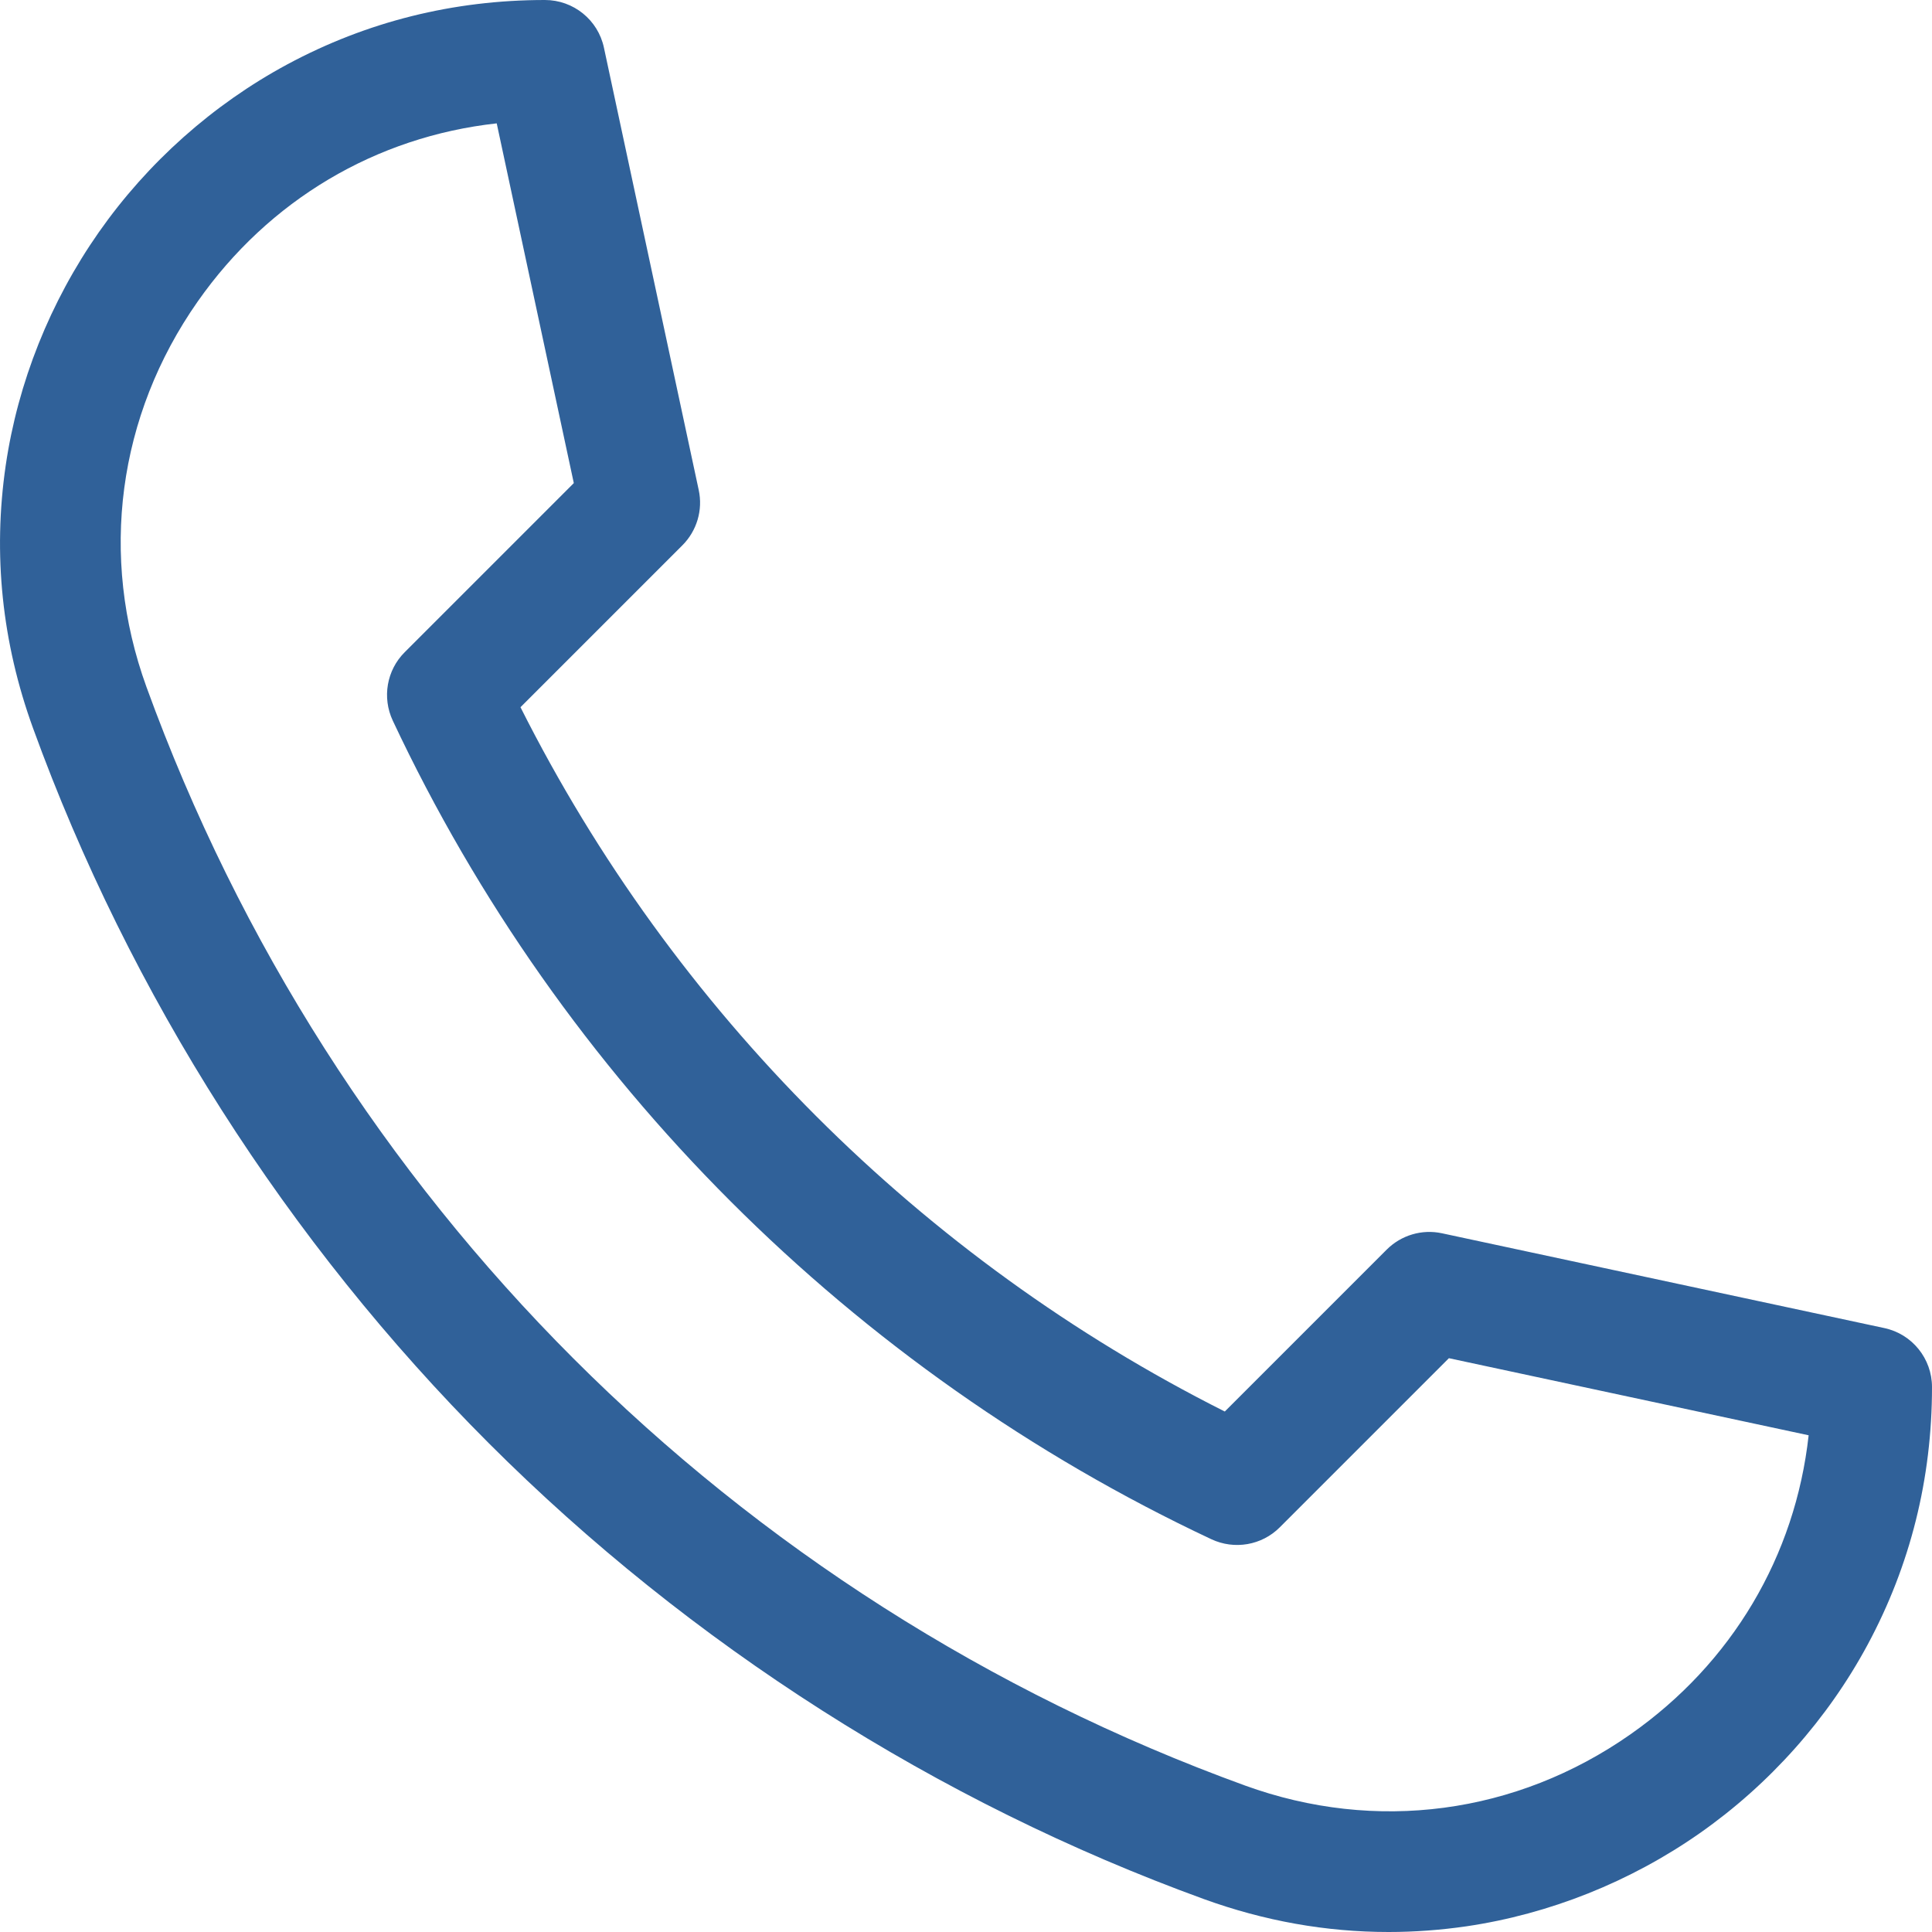
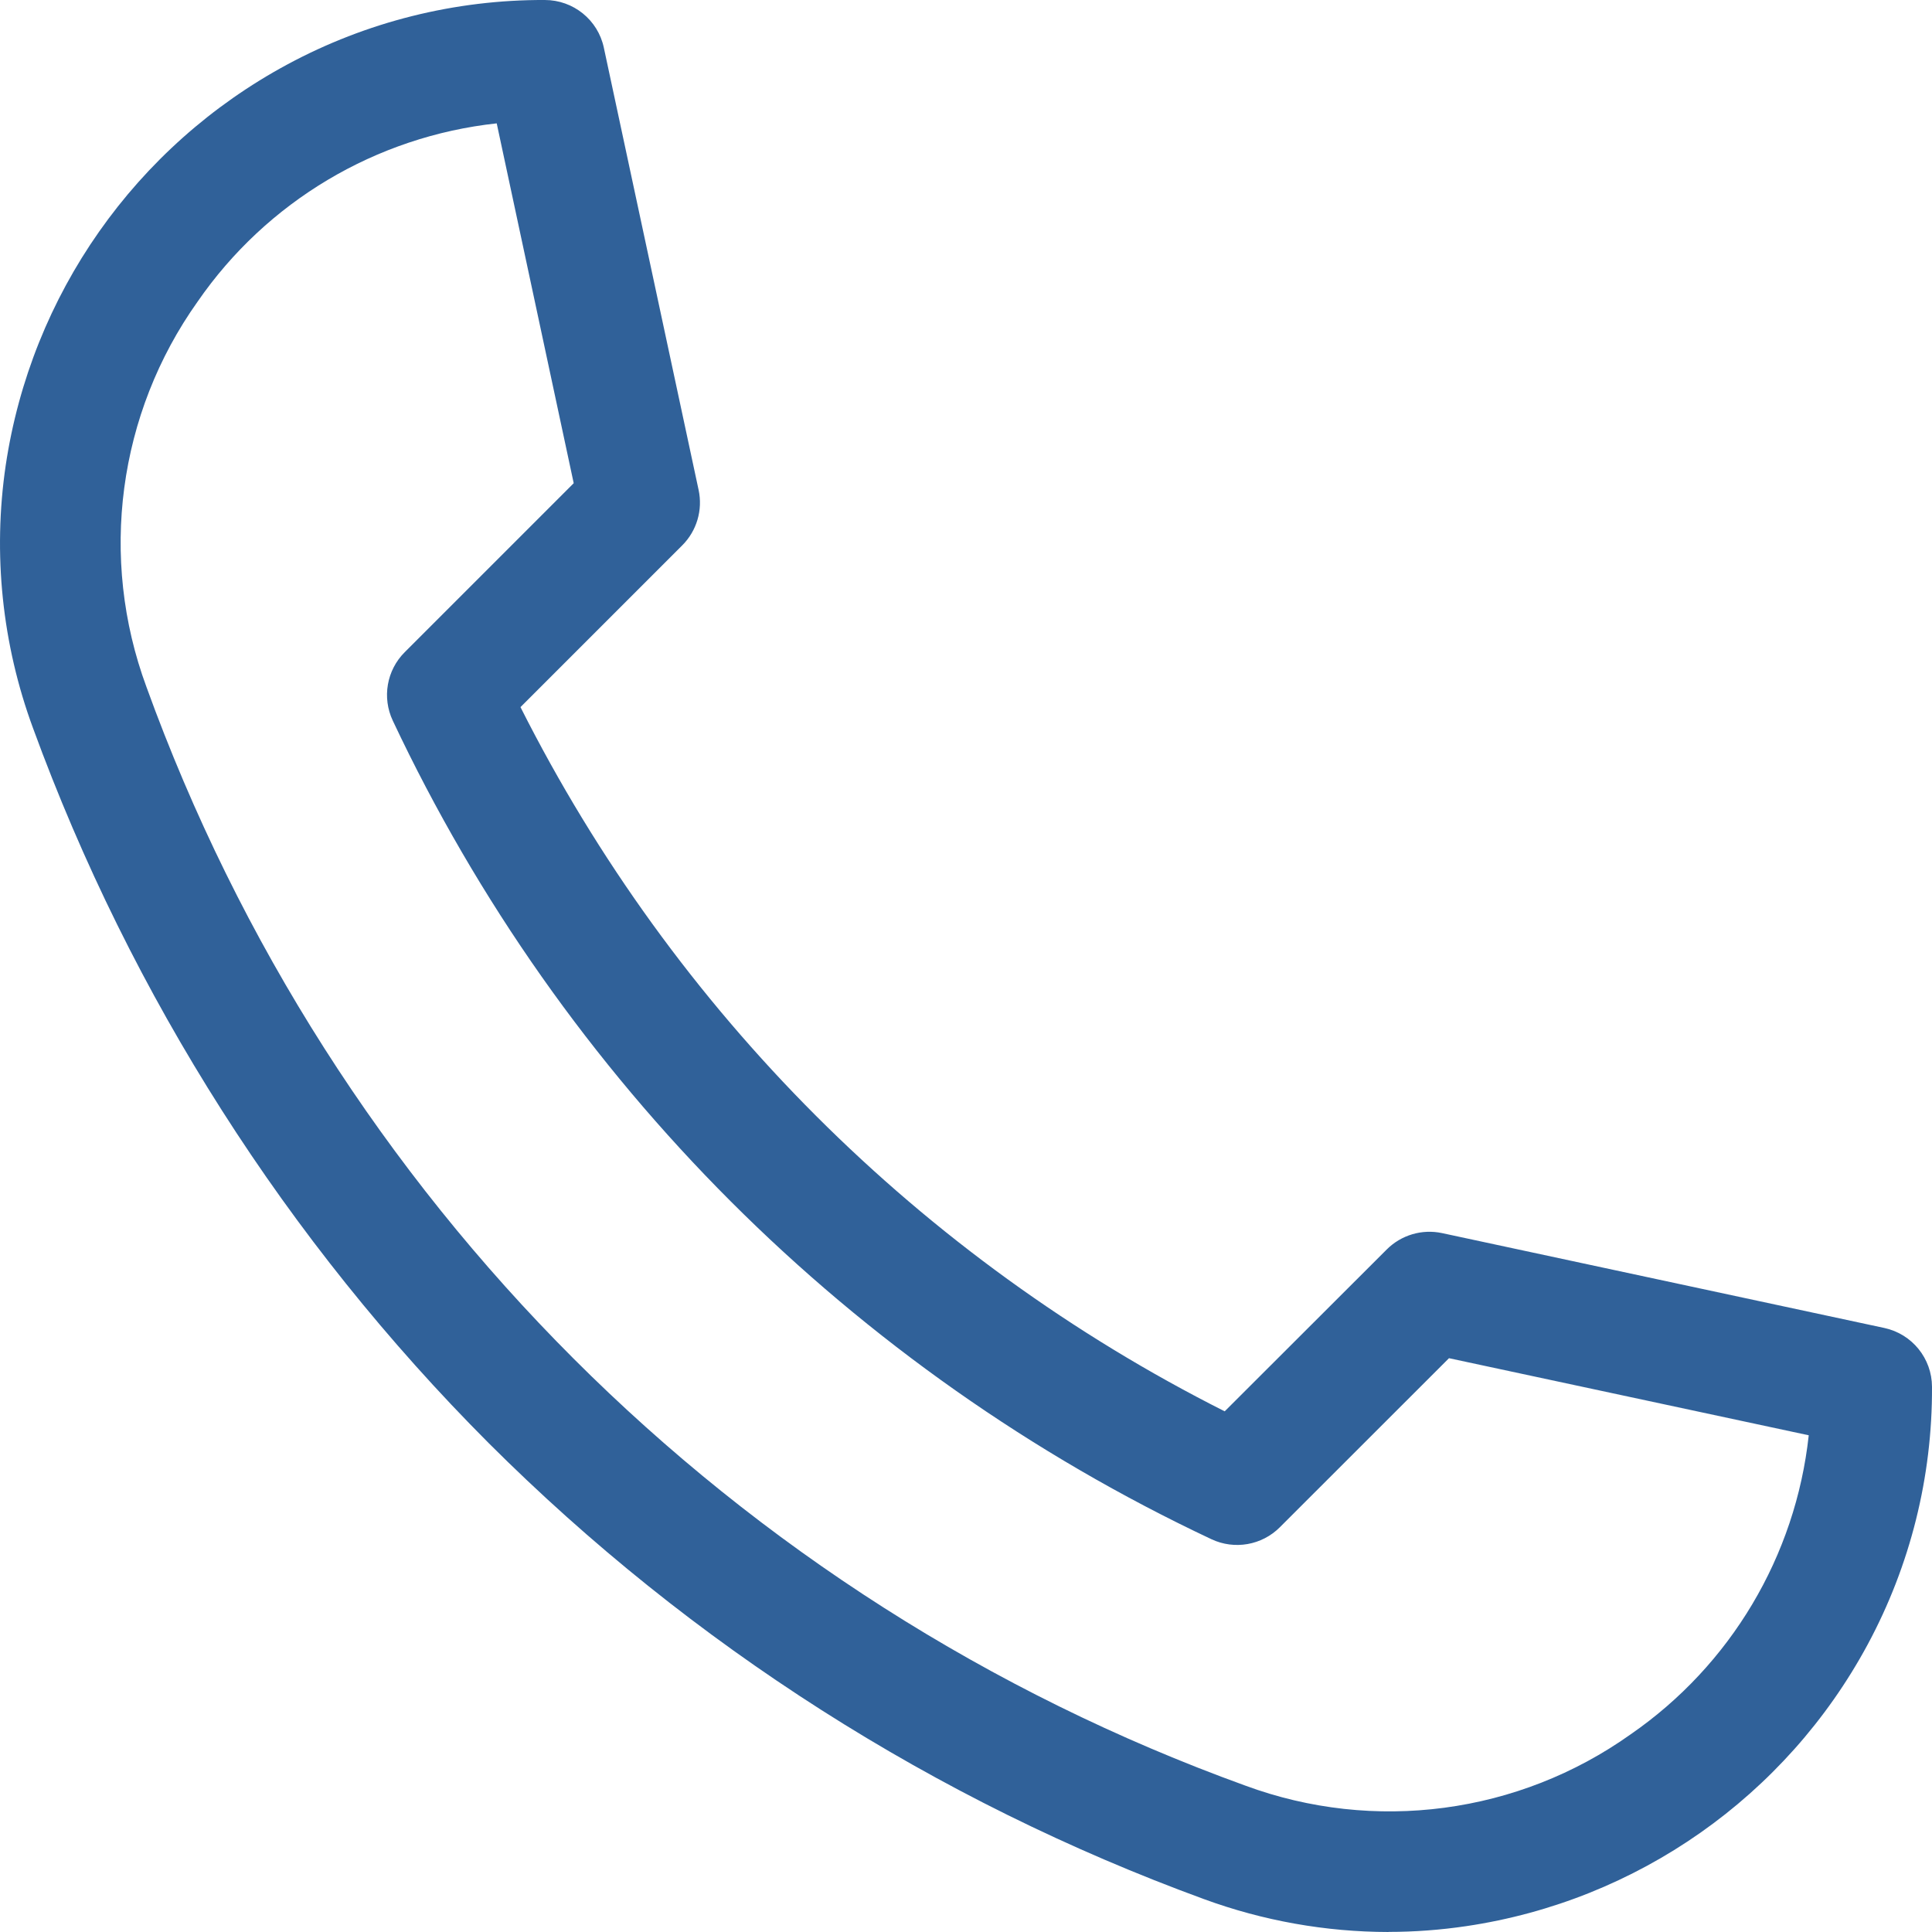
- <svg xmlns="http://www.w3.org/2000/svg" width="20" height="20" viewBox="0 0 20 20" fill="none">
-   <path d="M14.374 20C13.728 20 13.088 19.886 12.462 19.659C9.705 18.657 7.145 17.025 5.06 14.94C2.975 12.855 1.343 10.295 0.342 7.538C0.02 6.652 -0.075 5.737 0.059 4.819C0.185 3.959 0.519 3.124 1.023 2.404C1.529 1.682 2.204 1.081 2.975 0.666C3.797 0.224 4.694 0 5.641 0C5.936 0 6.191 0.206 6.252 0.494L7.233 5.072C7.278 5.279 7.214 5.495 7.064 5.645L5.388 7.321C6.969 10.465 9.535 13.031 12.679 14.612L14.355 12.936C14.505 12.786 14.721 12.722 14.928 12.767L19.506 13.748C19.794 13.809 20 14.064 20 14.359C20 15.306 19.776 16.203 19.334 17.025C18.919 17.796 18.318 18.471 17.596 18.977C16.876 19.481 16.041 19.814 15.181 19.941C14.912 19.98 14.642 20 14.374 20ZM5.142 1.277C3.892 1.415 2.783 2.07 2.046 3.122C1.218 4.304 1.025 5.758 1.516 7.111C3.442 12.413 7.587 16.558 12.889 18.484C14.242 18.975 15.696 18.782 16.878 17.954C17.93 17.217 18.585 16.108 18.723 14.858L14.999 14.06L13.248 15.811C13.062 15.997 12.779 16.046 12.54 15.934C8.822 14.188 5.812 11.178 4.066 7.46C3.954 7.221 4.003 6.938 4.189 6.752L5.94 5.001L5.142 1.277Z" fill="#306199" />
+ <svg xmlns="http://www.w3.org/2000/svg" width="20" height="20" fill="none">
+   <path fill="#306199" d="M14.374 20a5.573 5.573 0 0 1-1.912-.341A20.386 20.386 0 0 1 5.06 14.94 20.383 20.383 0 0 1 .342 7.538a5.532 5.532 0 0 1-.283-2.72A5.663 5.663 0 0 1 2.975.667 5.57 5.57 0 0 1 5.64 0c.295 0 .55.206.611.494l.981 4.578a.625.625 0 0 1-.169.573L5.388 7.32a16.451 16.451 0 0 0 7.29 7.29l1.677-1.675a.625.625 0 0 1 .573-.17l4.578.982a.625.625 0 0 1 .494.61 5.57 5.57 0 0 1-.666 2.667 5.663 5.663 0 0 1-4.153 2.915c-.27.04-.539.06-.807.06ZM5.142 1.277a4.329 4.329 0 0 0-3.096 1.845 4.306 4.306 0 0 0-.53 3.989A18.956 18.956 0 0 0 12.89 18.484a4.306 4.306 0 0 0 3.99-.53 4.33 4.33 0 0 0 1.844-3.096l-3.724-.798-1.751 1.75a.625.625 0 0 1-.708.124A17.697 17.697 0 0 1 4.066 7.46a.625.625 0 0 1 .123-.708l1.75-1.75-.797-3.725Z" />
</svg>
